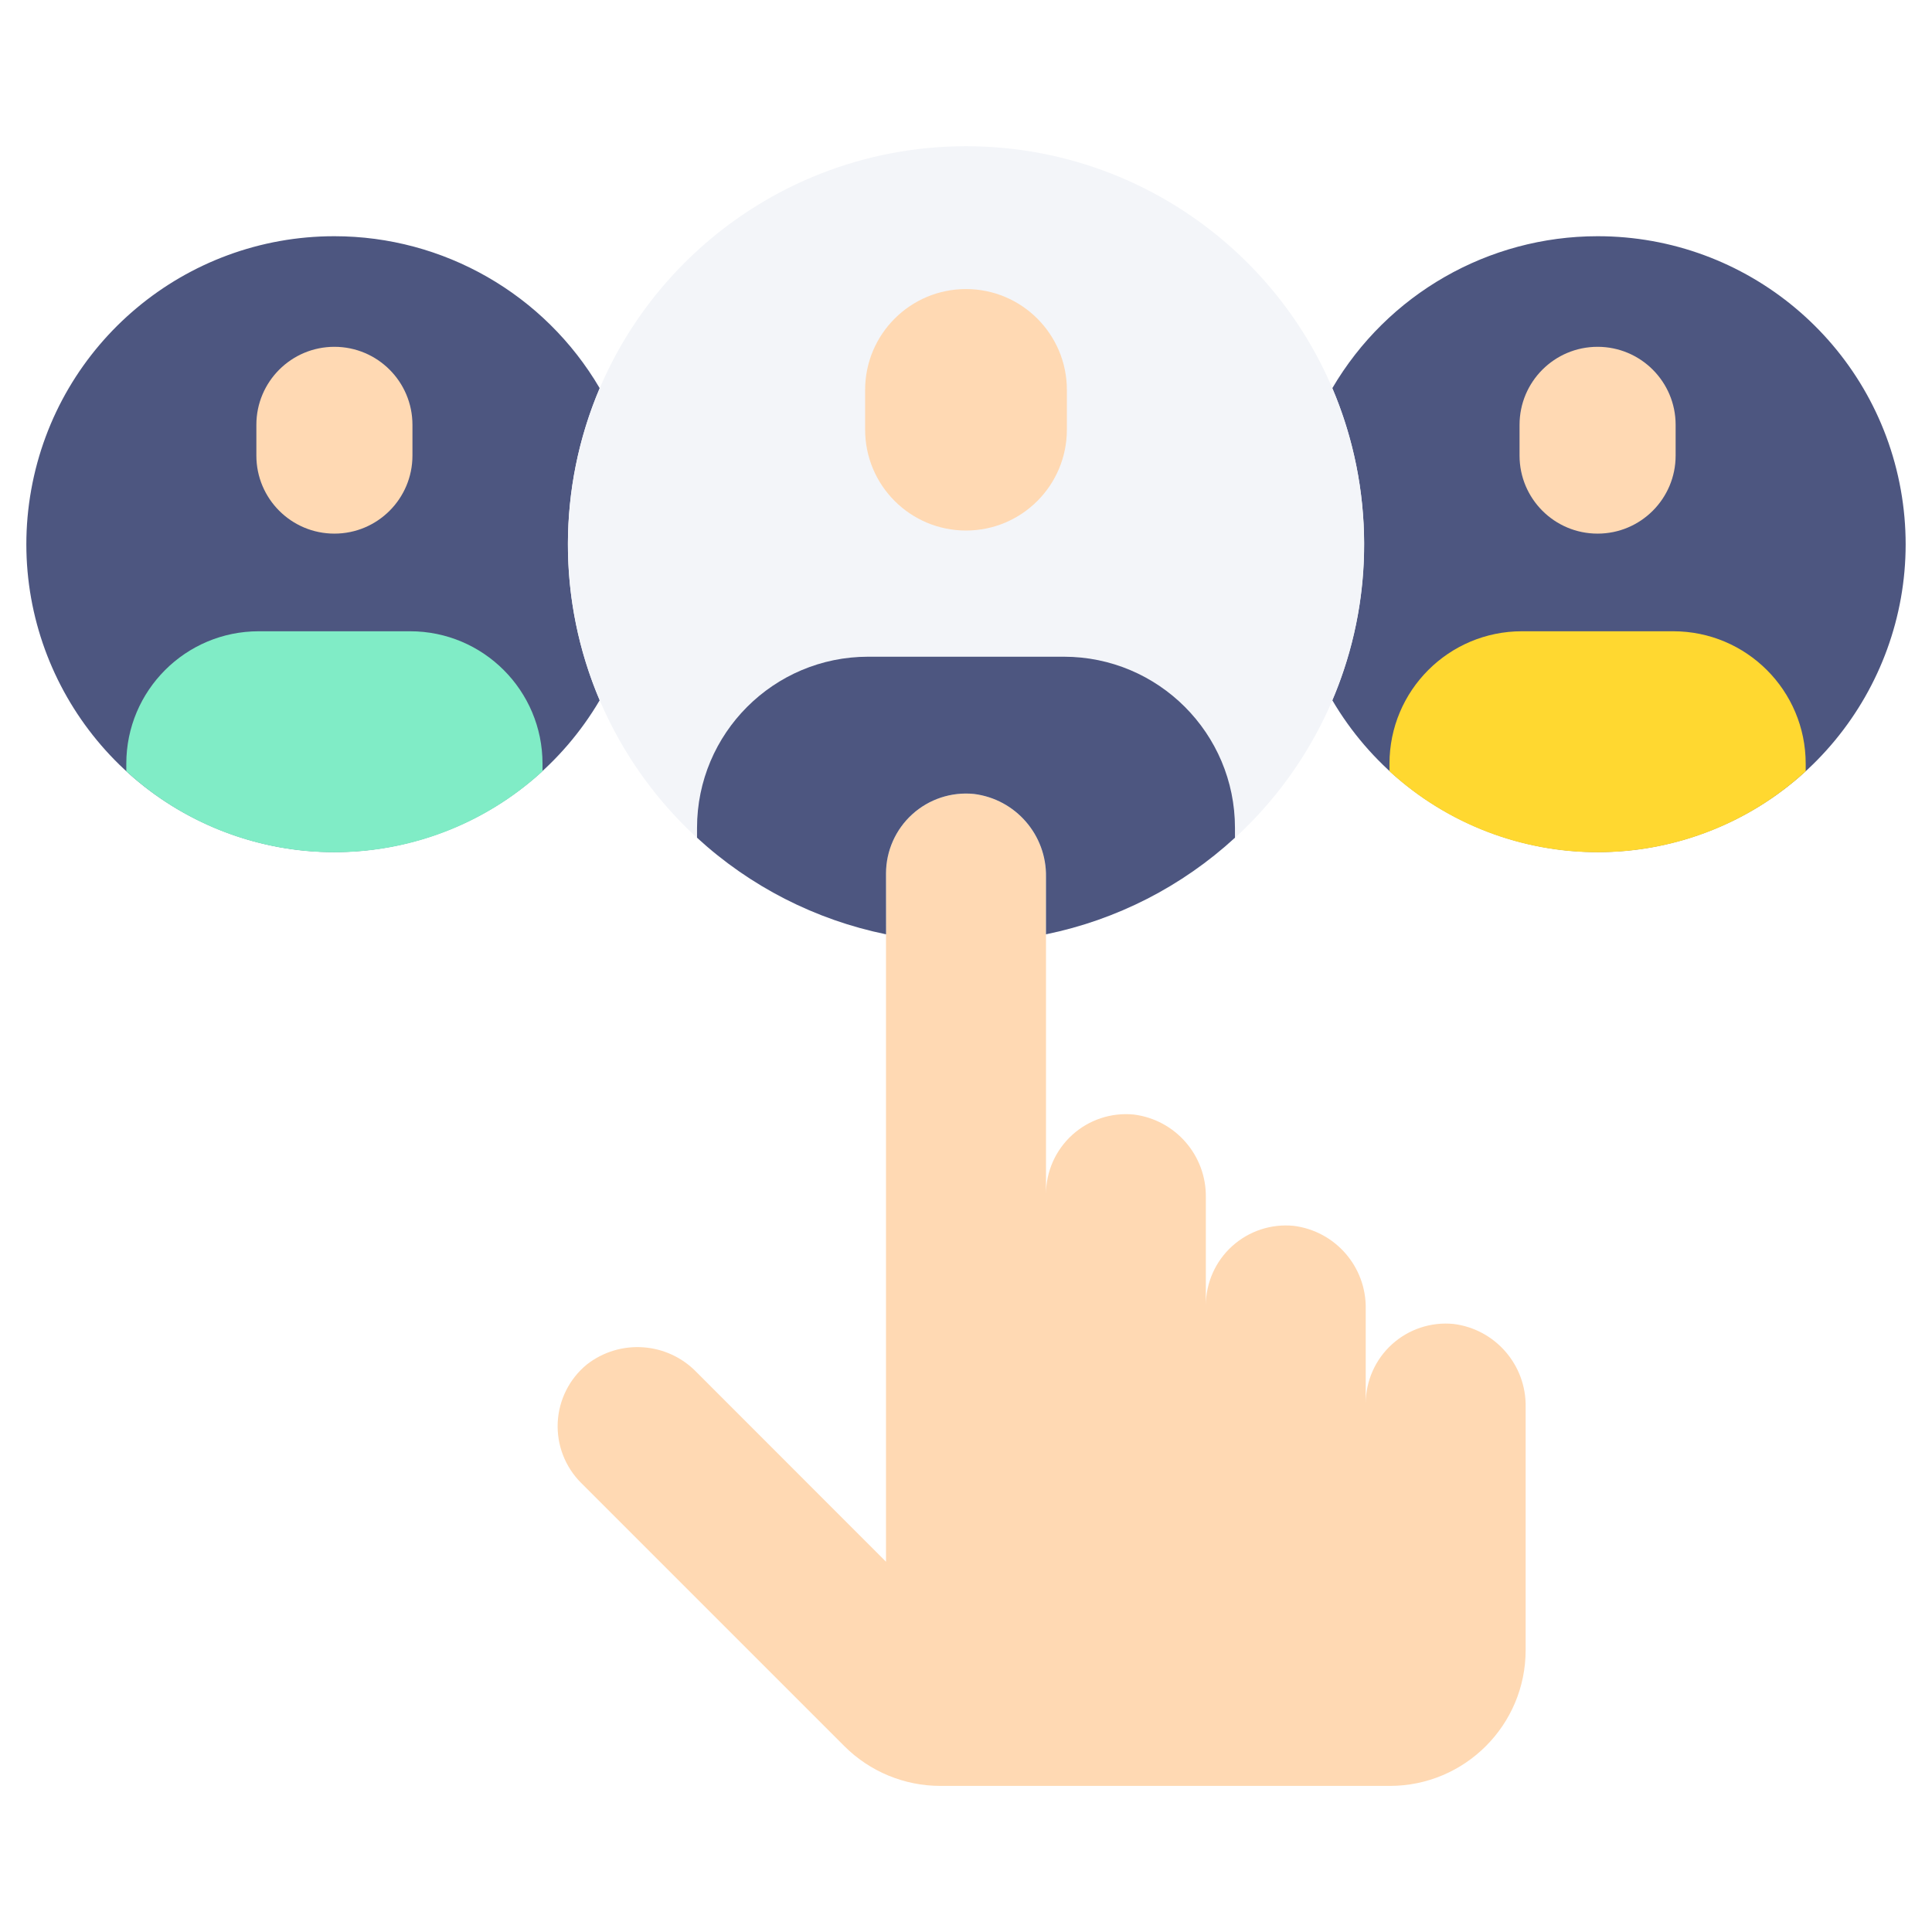
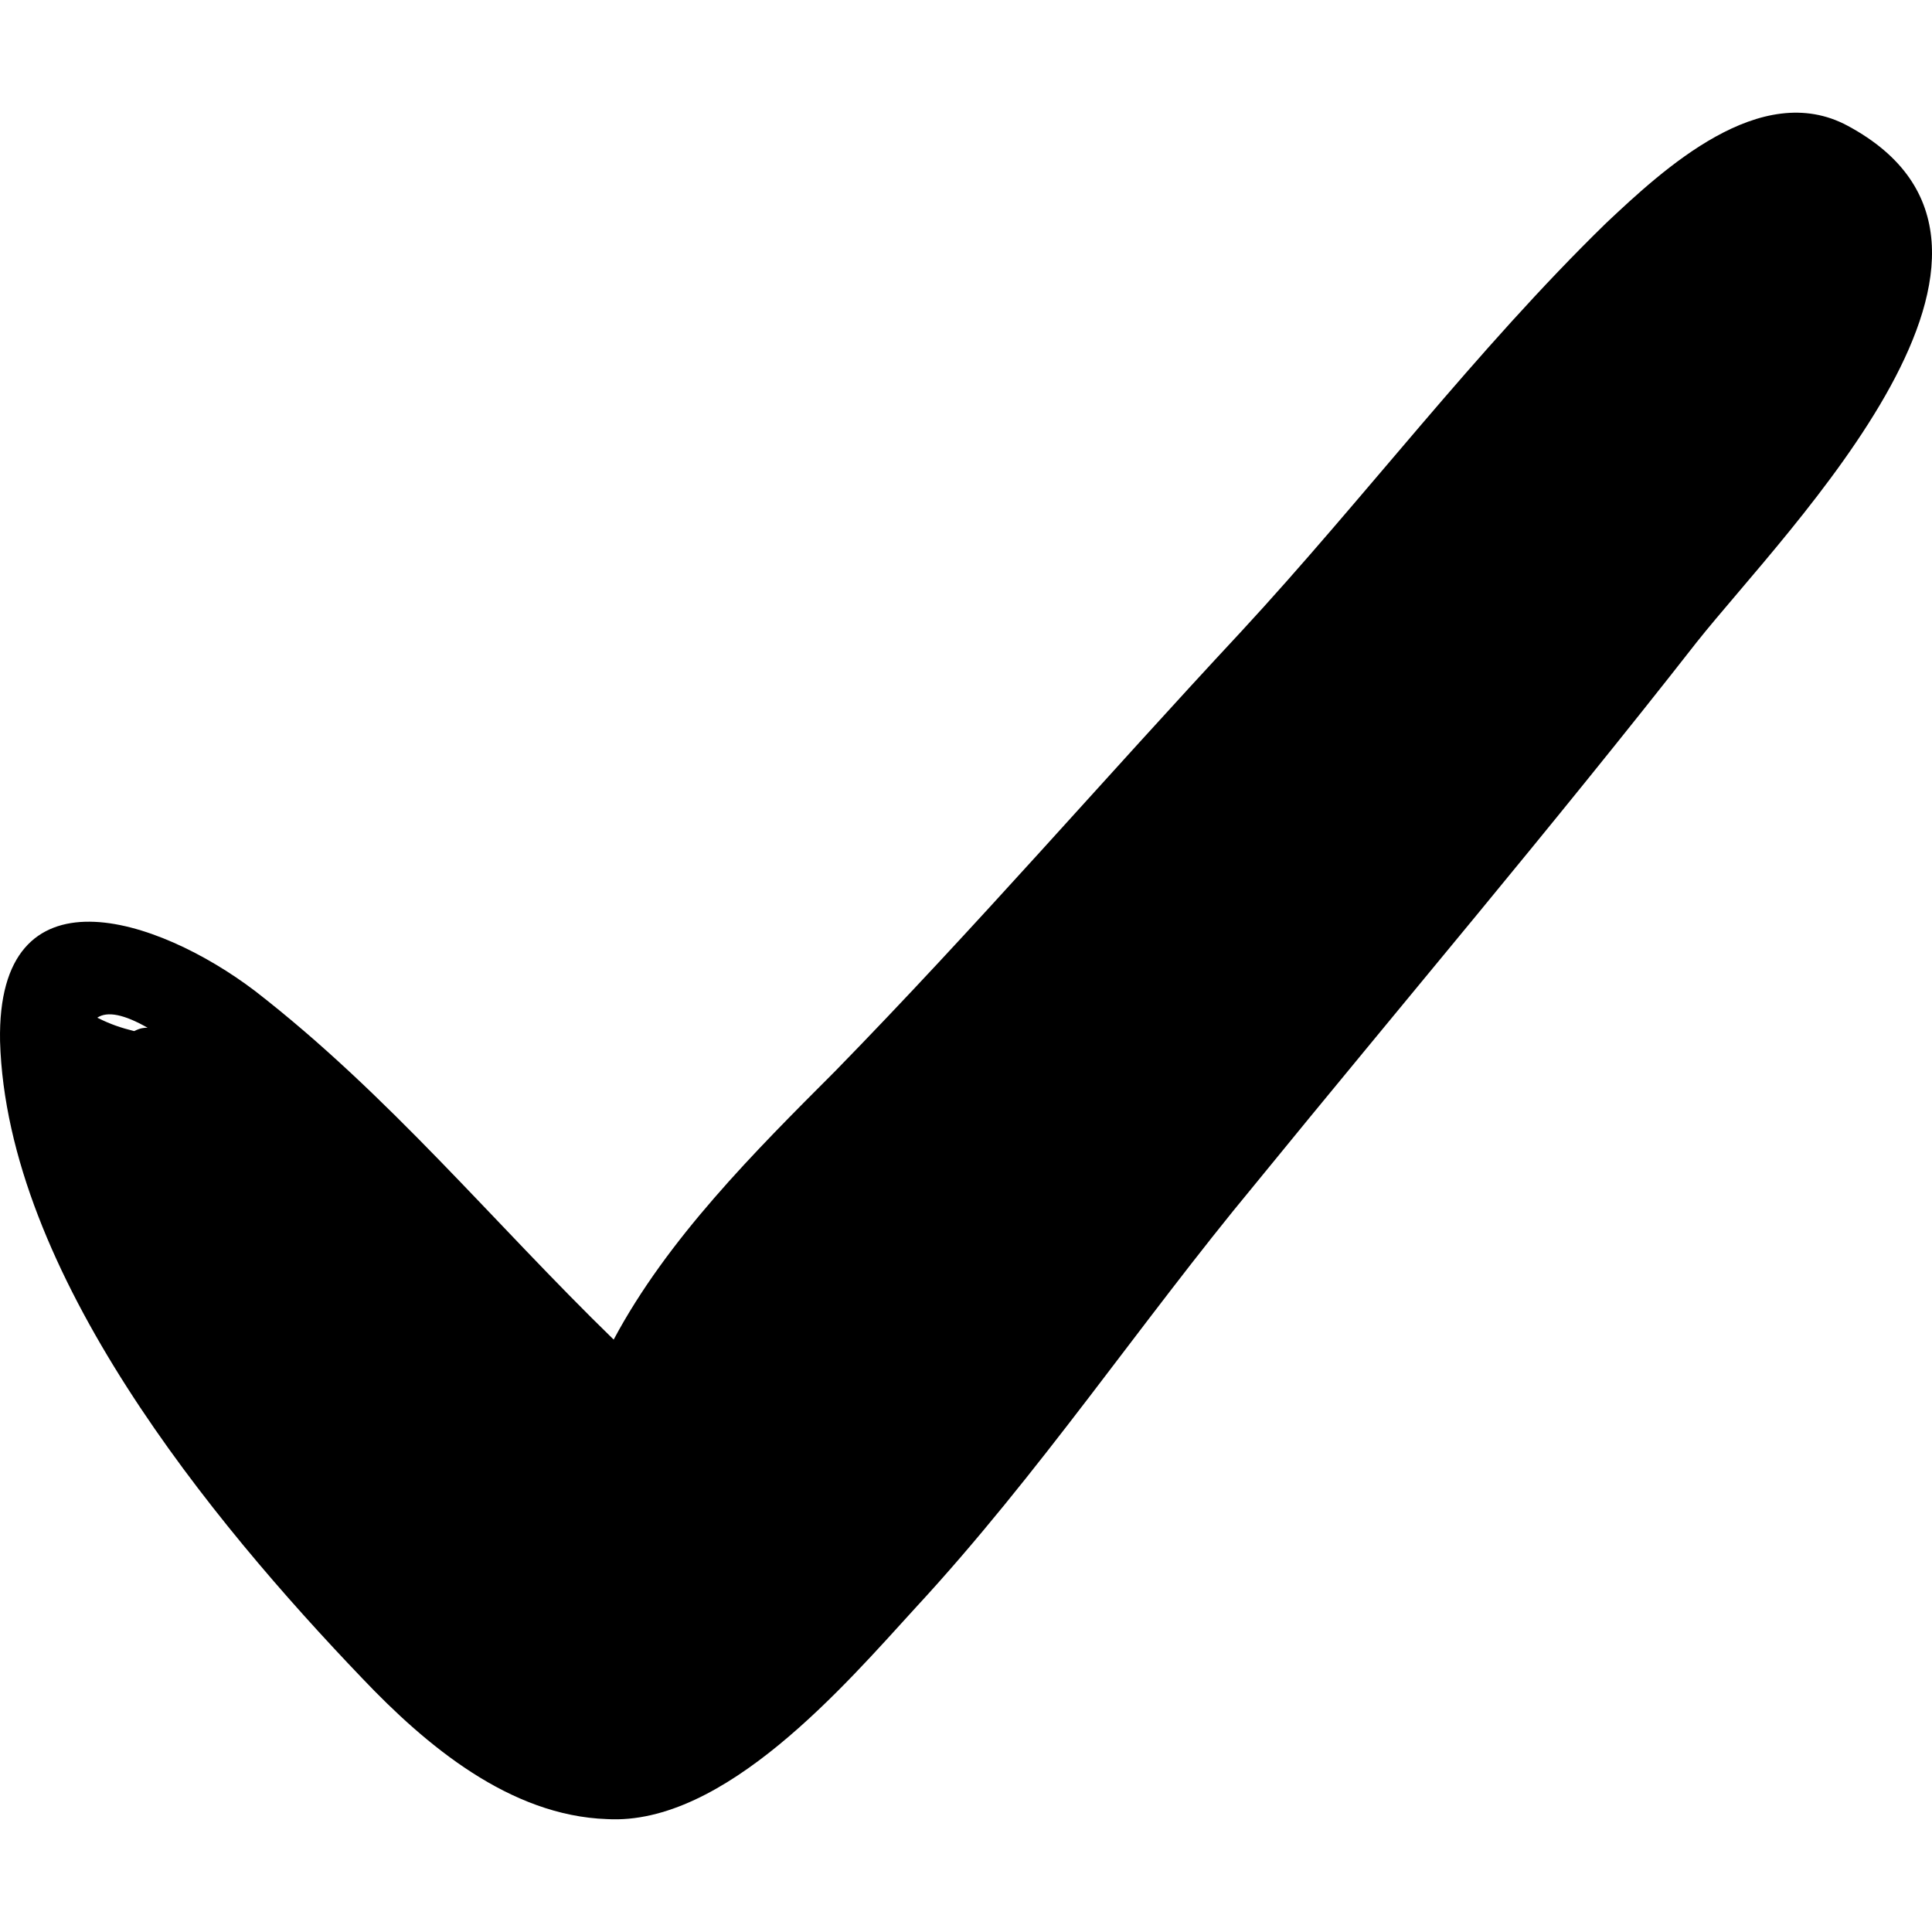
- <svg xmlns="http://www.w3.org/2000/svg" height="512" viewBox="0 0 128 128" width="512">
+ <svg xmlns="http://www.w3.org/2000/svg" version="1.1" id="Capa_1" x="0px" y="0px" width="352.62px" height="352.62px" viewBox="0 0 352.62 352.62" style="enable-background:new 0 0 352.62 352.62;" xml:space="preserve">
  <g>
-     <path d="m105.844 15.65a20.377 20.377 0 0 0 -17.574 10.067 26.443 26.443 0 0 1 0 20.678 20.4 20.4 0 1 0 17.574-30.745z" fill="#4d5680" />
-     <path d="m22.155 15.65a20.378 20.378 0 0 1 17.575 10.067 26.443 26.443 0 0 0 0 20.678 20.4 20.4 0 1 1 -17.575-30.745z" fill="#4d5680" />
-     <path d="m58.7 61.9v-4.031a5.3 5.3 0 0 1 5.82-5.269 5.45 5.45 0 0 1 4.78 5.5v3.8a26.375 26.375 0 1 0 -10.594 0z" fill="#f3f5f9" />
-     <path d="m64 35.149a6.683 6.683 0 0 1 -6.683-6.683v-2.632a6.683 6.683 0 0 1 6.683-6.683 6.683 6.683 0 0 1 6.683 6.683v2.632a6.683 6.683 0 0 1 -6.683 6.683z" fill="#ffd9b3" />
-     <path d="m110.858 41.823h-10.027a8.773 8.773 0 0 0 -8.774 8.777v.5a20.4 20.4 0 0 0 27.575 0v-.5a8.774 8.774 0 0 0 -8.774-8.777z" fill="#ffd830" />
-     <path d="m105.844 35.354a5.17 5.17 0 0 1 -5.17-5.17v-2.037a5.17 5.17 0 0 1 5.17-5.17 5.171 5.171 0 0 1 5.171 5.17v2.037a5.171 5.171 0 0 1 -5.171 5.17z" fill="#ffd9b3" />
-     <path d="m17.142 41.823h10.027a8.773 8.773 0 0 1 8.774 8.777v.5a20.4 20.4 0 0 1 -27.575 0v-.5a8.774 8.774 0 0 1 8.774-8.777z" fill="#80ecc6" />
-     <path d="m22.155 35.354a5.171 5.171 0 0 0 5.171-5.17v-2.037a5.171 5.171 0 0 0 -5.171-5.17 5.17 5.17 0 0 0 -5.17 5.17v2.037a5.17 5.17 0 0 0 5.17 5.17z" fill="#ffd9b3" />
-     <path d="m96.3 87.715a5.3 5.3 0 0 0 -5.817 5.272v-6.272a5.451 5.451 0 0 0 -4.776-5.5 5.3 5.3 0 0 0 -5.817 5.272v-7.147a5.452 5.452 0 0 0 -4.777-5.5 5.3 5.3 0 0 0 -5.813 5.272v-21.012a5.45 5.45 0 0 0 -4.777-5.5 5.3 5.3 0 0 0 -5.823 5.269v45.6l-12.553-12.56a5.451 5.451 0 0 0 -7.267-.509 5.3 5.3 0 0 0 -.385 7.841l17.444 17.444a9 9 0 0 0 6.363 2.636h29.776a9 9 0 0 0 9-9v-16.1a5.451 5.451 0 0 0 -4.778-5.506z" fill="#ffd9b3" />
-     <path d="m58.7 57.869a5.3 5.3 0 0 1 5.82-5.269 5.45 5.45 0 0 1 4.78 5.5v3.8a26.3 26.3 0 0 0 12.52-6.4v-.65a11.341 11.341 0 0 0 -11.34-11.341h-12.96a11.341 11.341 0 0 0 -11.34 11.341v.65a26.3 26.3 0 0 0 12.523 6.4z" fill="#4d5680" />
+     <path d="M337.222,22.952c-15.912-8.568-33.66,7.956-44.064,17.748c-23.867,23.256-44.063,50.184-66.708,74.664   c-25.092,26.928-48.348,53.856-74.052,80.173c-14.688,14.688-30.6,30.6-40.392,48.96c-22.032-21.421-41.004-44.677-65.484-63.648   c-17.748-13.464-47.124-23.256-46.512,9.18c1.224,42.229,38.556,87.517,66.096,116.28c11.628,12.24,26.928,25.092,44.676,25.704   c21.42,1.224,43.452-24.48,56.304-38.556c22.645-24.48,41.005-52.021,61.812-77.112c26.928-33.048,54.468-65.485,80.784-99.145   C326.206,96.392,378.226,44.983,337.222,22.952z M26.937,187.581c-0.612,0-1.224,0-2.448,0.611   c-2.448-0.611-4.284-1.224-6.732-2.448l0,0C19.593,184.52,22.653,185.132,26.937,187.581z" />
  </g>
+   <g>
+ </g>
+   <g>
+ </g>
+   <g>
+ </g>
+   <g>
+ </g>
+   <g>
+ </g>
+   <g>
+ </g>
+   <g>
+ </g>
+   <g>
+ </g>
+   <g>
+ </g>
+   <g>
+ </g>
+   <g>
+ </g>
+   <g>
+ </g>
+   <g>
+ </g>
+   <g>
+ </g>
+   <g>
+ </g>
</svg>
